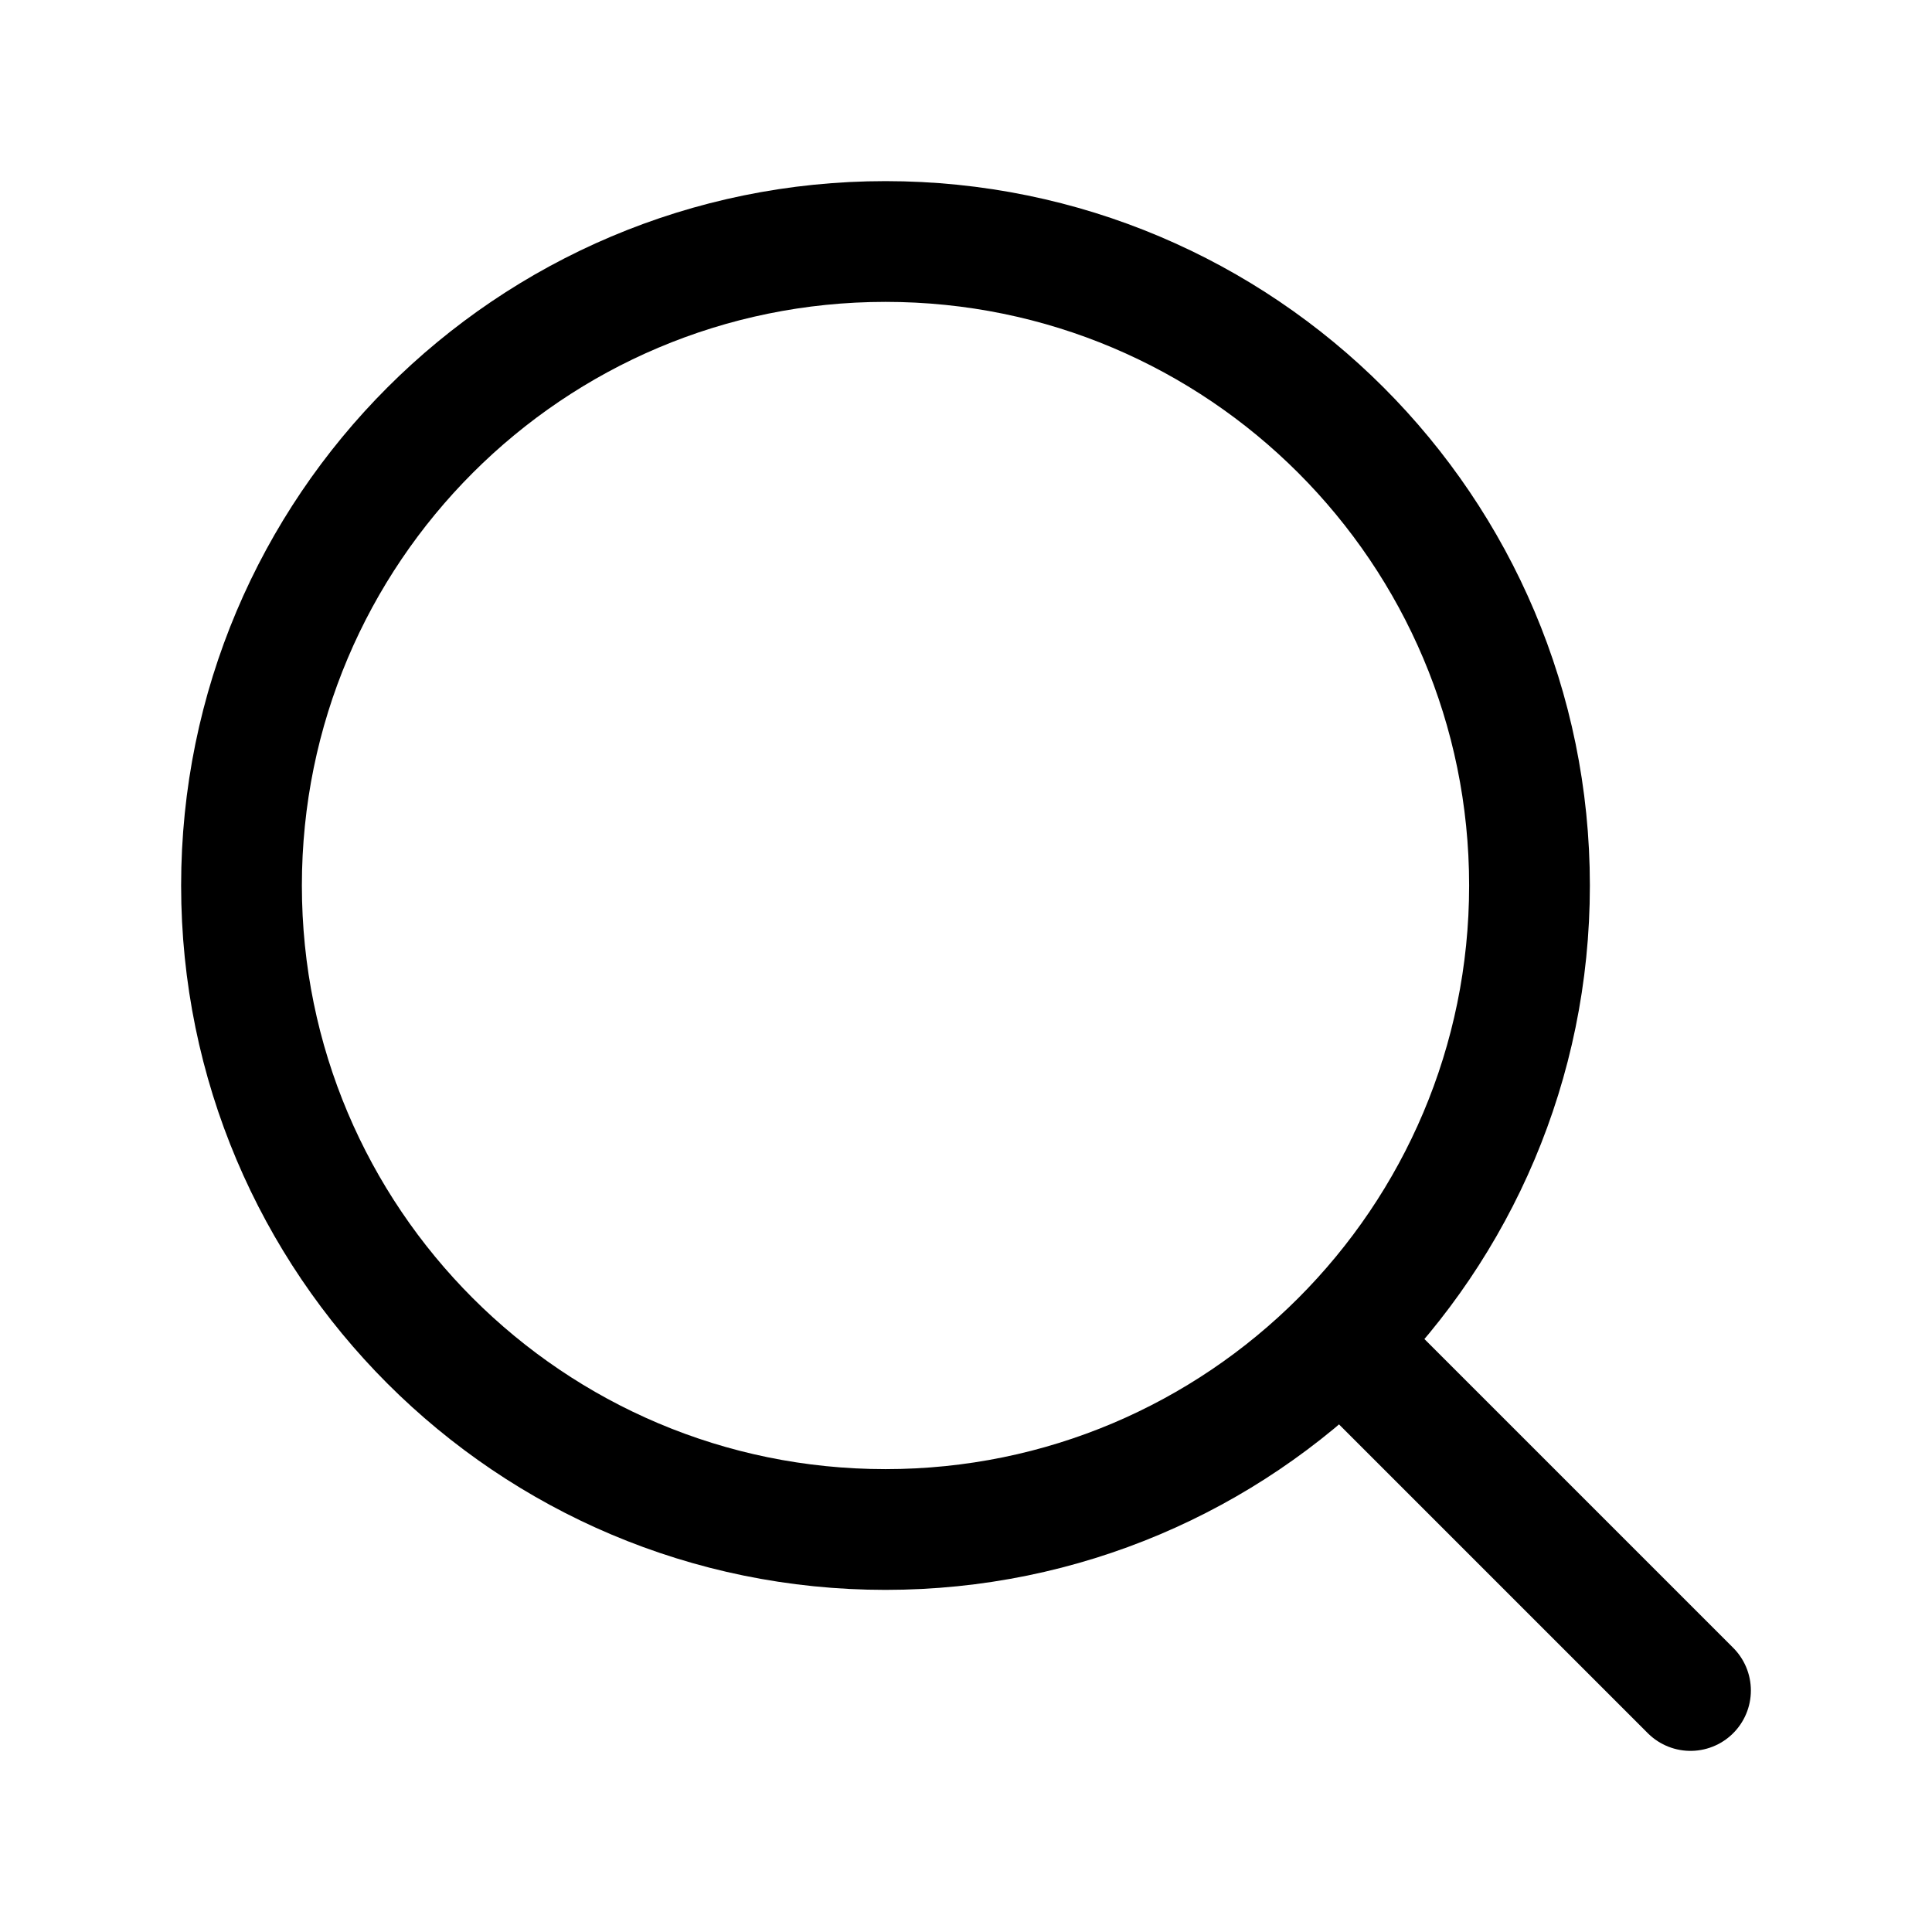
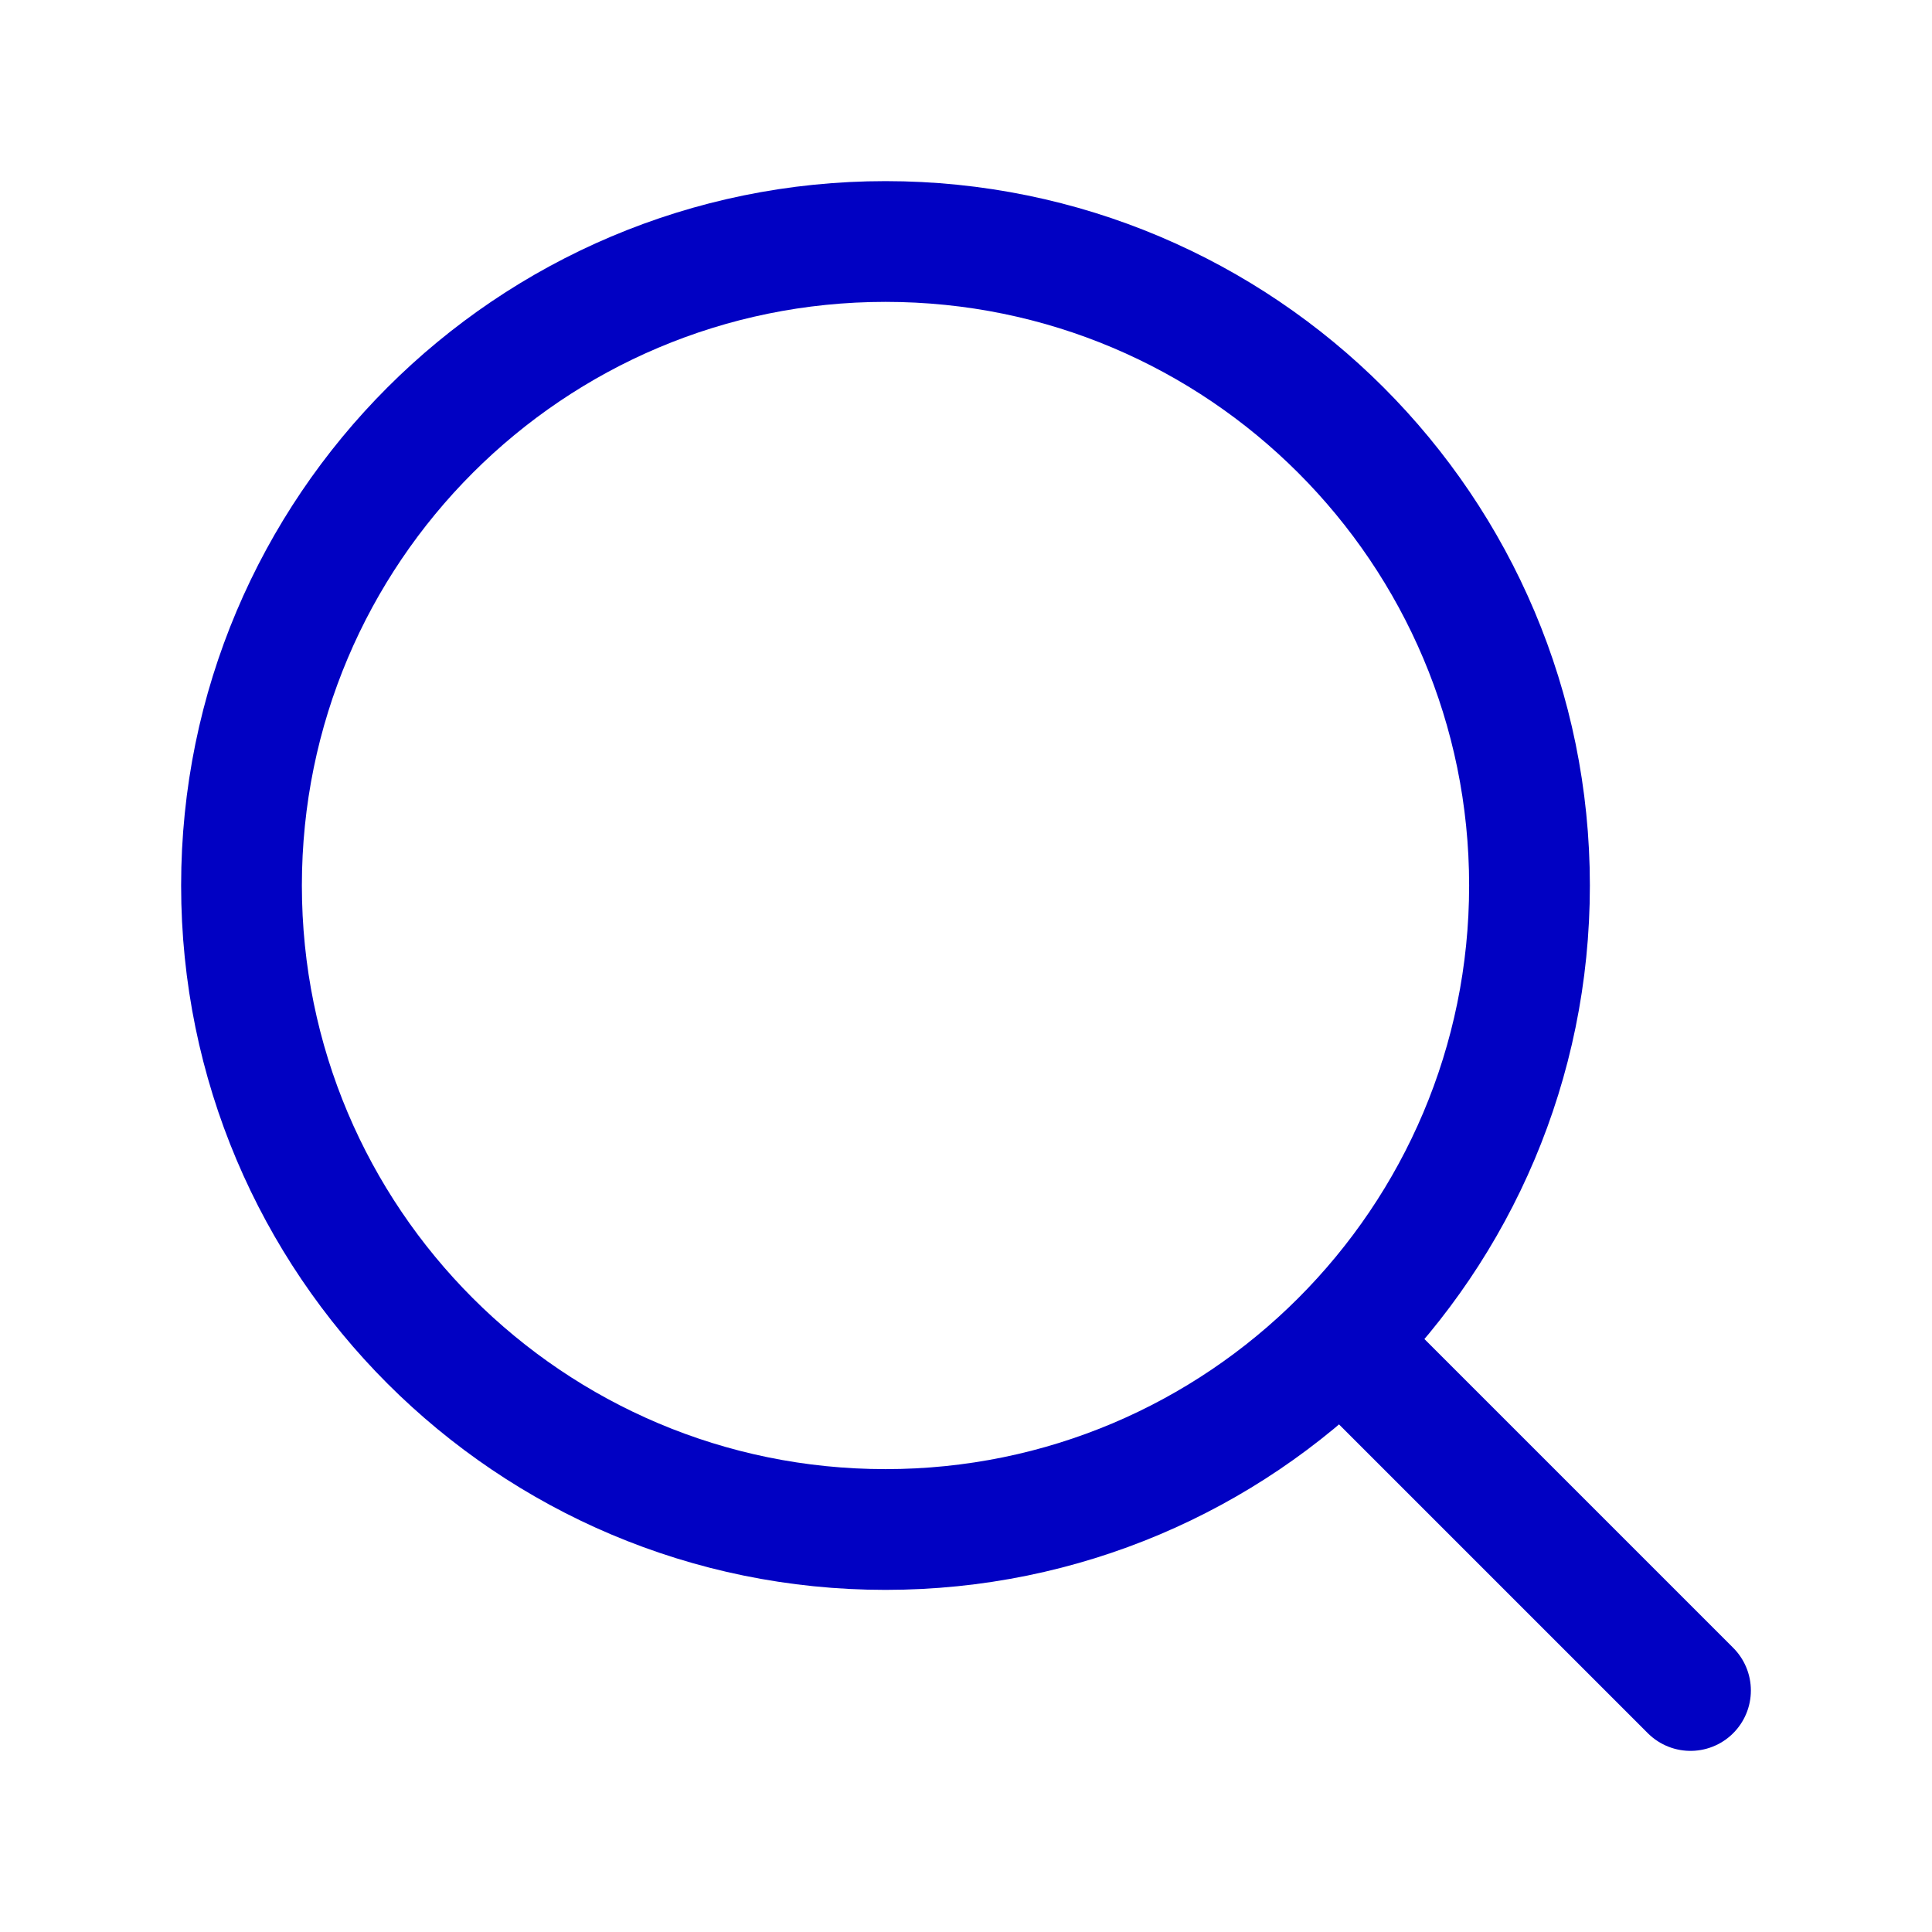
- <svg xmlns="http://www.w3.org/2000/svg" width="32" height="32" viewBox="0 0 24 24" fill="none" stroke="currentColor" stroke-width="1.5" stroke-linecap="round" stroke-linejoin="round" class="lucide lucide-search" data-lov-id="src/pages/EnterpriseAdmin.tsx:76:18" data-lov-name="Search" data-component-path="src/pages/EnterpriseAdmin.tsx" data-component-line="76" data-component-file="EnterpriseAdmin.tsx" data-component-name="Search" data-component-content="%7B%7D">
+ <svg xmlns="http://www.w3.org/2000/svg" width="32" height="32" viewBox="0 0 24 24" fill="none" stroke="#0101c3" stroke-width="1.5" stroke-linecap="round" stroke-linejoin="round" class="lucide lucide-search" data-lov-id="src/pages/EnterpriseAdmin.tsx:76:18" data-lov-name="Search" data-component-path="src/pages/EnterpriseAdmin.tsx" data-component-line="76" data-component-file="EnterpriseAdmin.tsx" data-component-name="Search" data-component-content="%7B%7D">
  <circle cx="11" cy="11" r="8" />
  <path d="m21 21-4.3-4.3" />
</svg>
